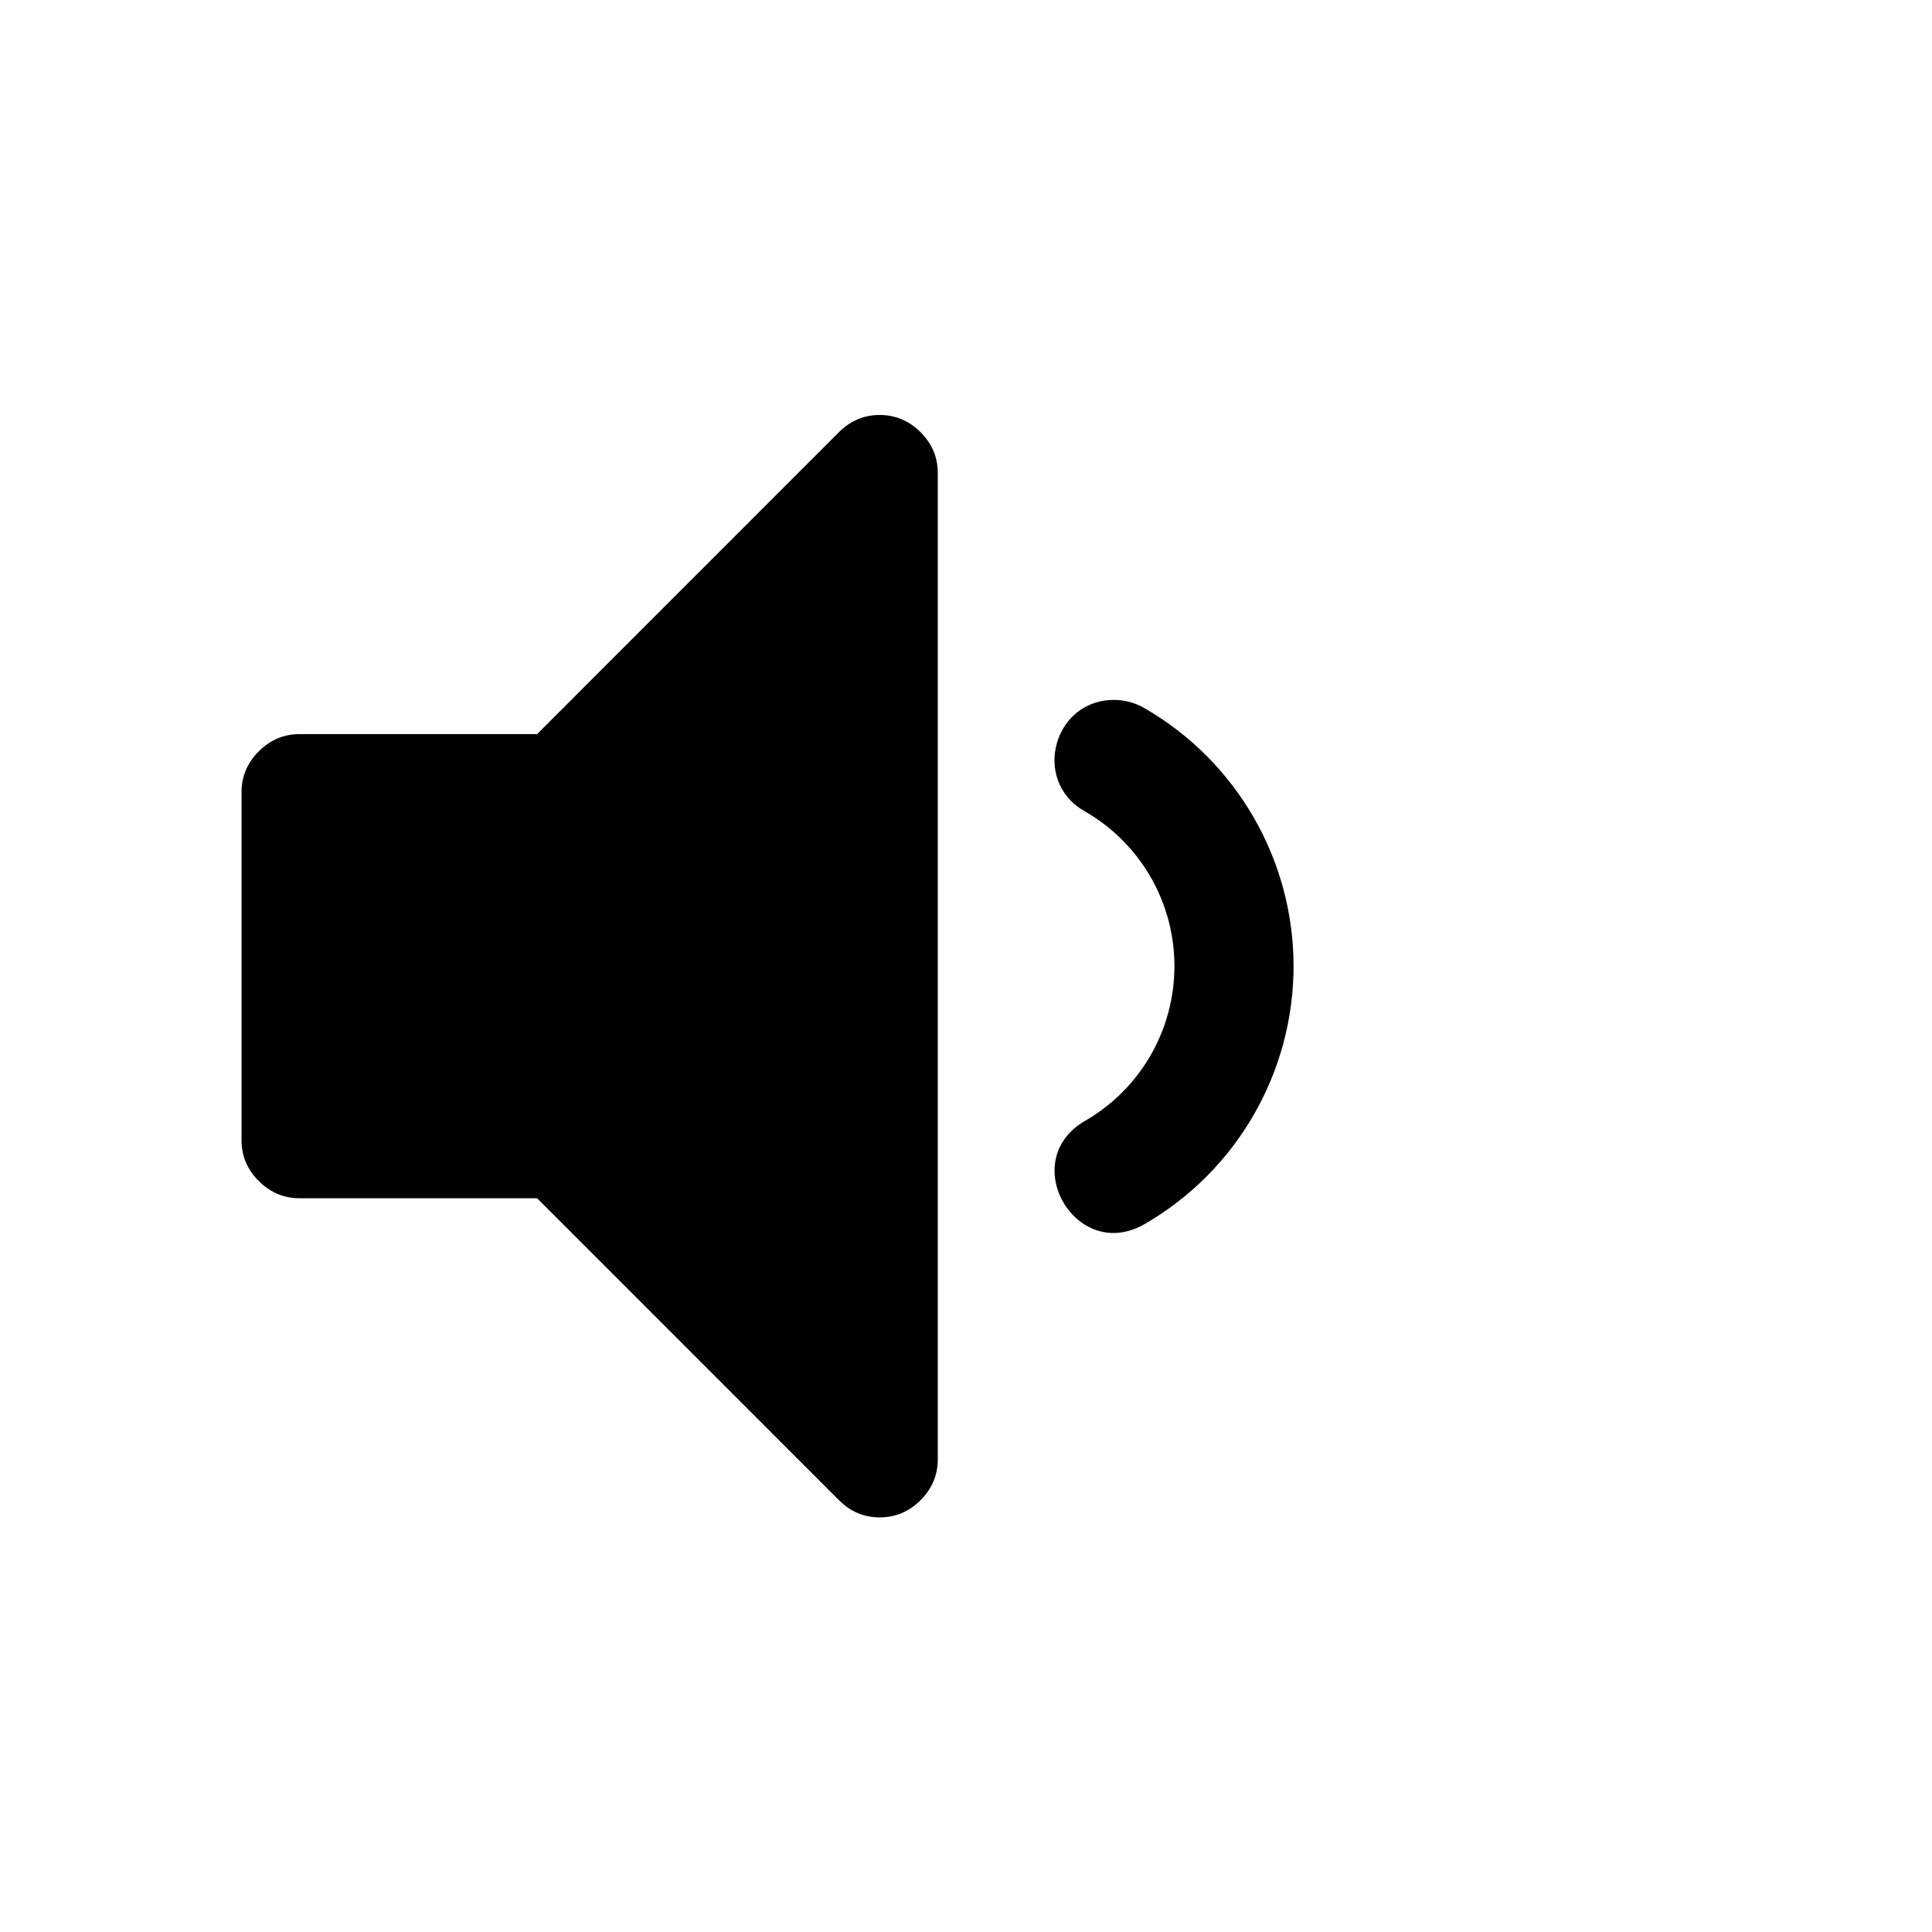
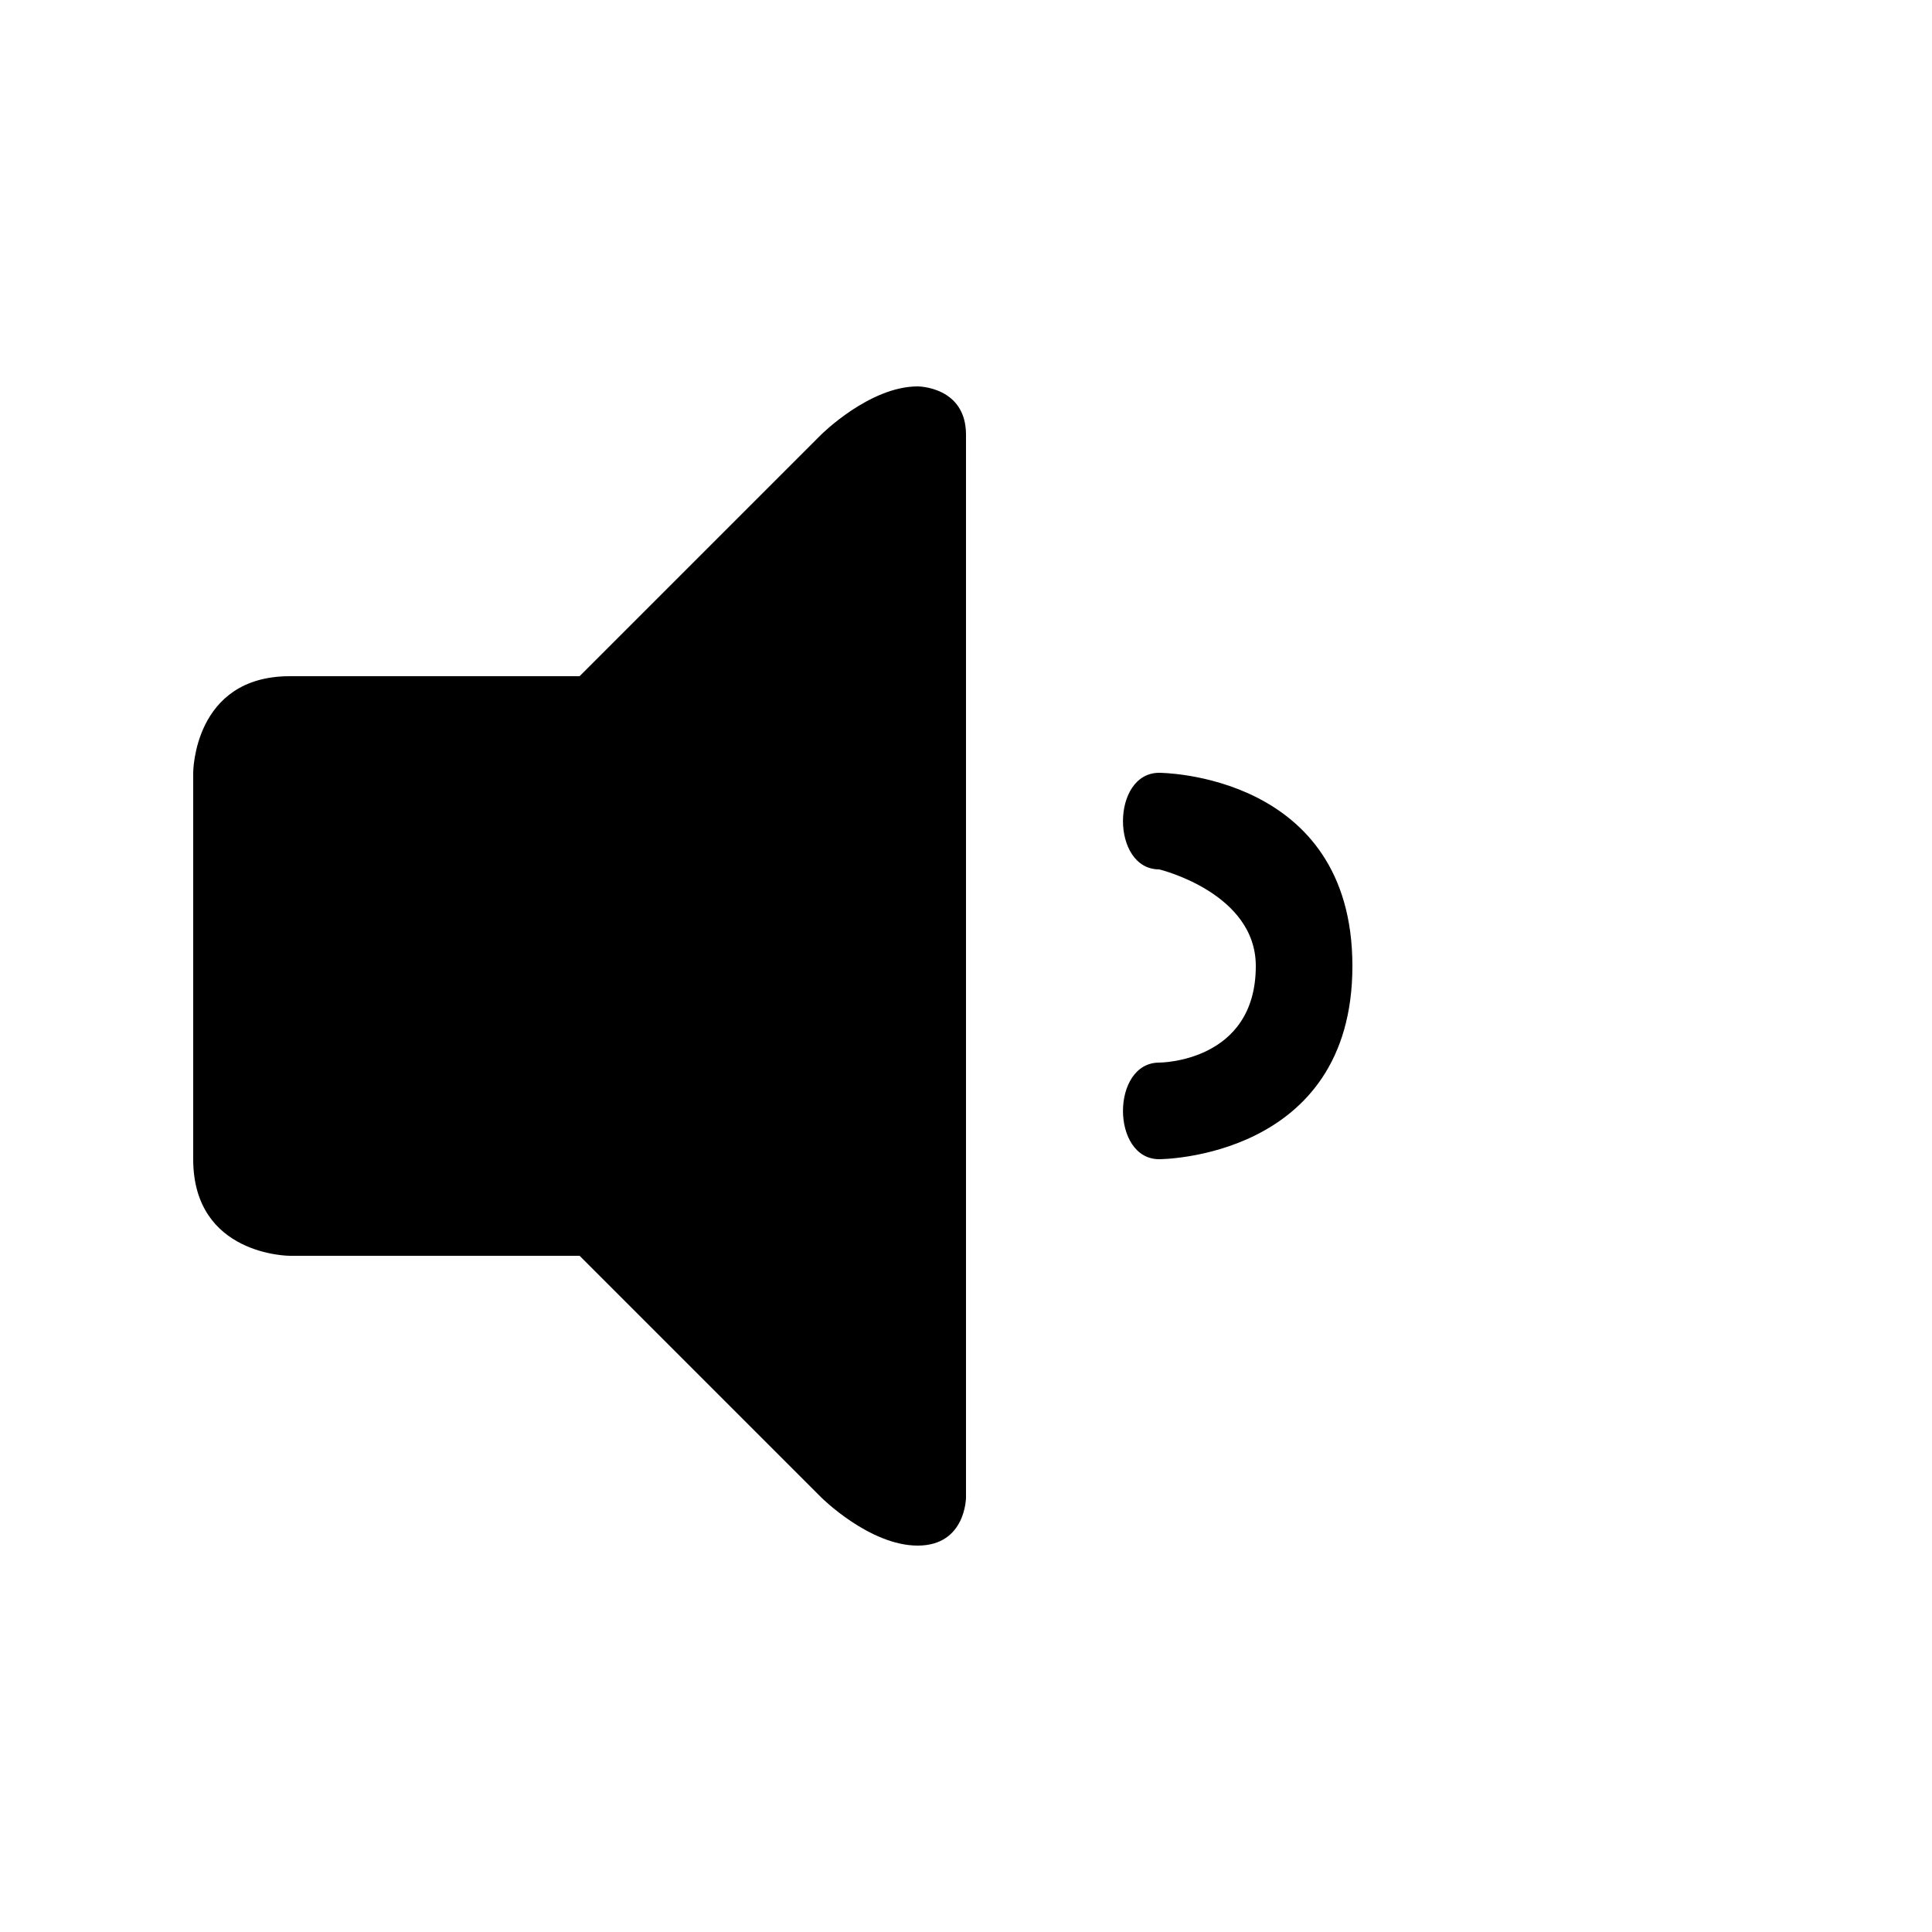
- <svg xmlns="http://www.w3.org/2000/svg" height="48" width="48" version="1.1" viewBox="0 0 48 48">
-   <path style="fill:#000000" d="m21.856 10.31c-0.39 0-0.728 0.142-1.013 0.428l-7.499 7.501h-5.902c-0.39 0-0.728 0.142-1.013 0.428-0.285 0.285-0.428 0.622-0.428 1.013v8.649c0 0.39 0.142 0.728 0.428 1.013 0.285 0.285 0.623 0.428 1.013 0.428h5.902l7.499 7.501c0.285 0.285 0.623 0.428 1.013 0.428 0.39 0 0.73-0.142 1.015-0.428s0.428-0.623 0.428-1.013v-24.507c0-0.39-0.142-0.728-0.428-1.013-0.285-0.285-0.625-0.428-1.015-0.428zm5.881 7.081c-1.554-0.059-2.136 2.011-0.778 2.77 1.375 0.794 2.219 2.255 2.219 3.843s-0.844 3.049-2.219 3.843c-1.71 0.986-0.23 3.551 1.48 2.564 2.287-1.32 3.699-3.767 3.699-6.407s-1.412-5.087-3.699-6.407c-0.213-0.126-0.454-0.197-0.701-0.206z" />
+ <svg xmlns="http://www.w3.org/2000/svg" width="50" height="50" version="1.1" viewBox="0 0 50 50">
+   <path d="m23.75 10c-1.25 0-2.5 1.25-2.5 1.25l-6.25 6.25h-7.5c-2.5 0-2.5 2.5-2.5 2.5v10c0 2.5 2.5 2.5 2.5 2.5h7.5l6.25 6.25s1.25 1.25 2.5 1.25 1.25-1.25 1.25-1.25v-27.5c0-1.25-1.25-1.25-1.25-1.25zm6.25 10c-1.25 0-1.25 2.5 0 2.5 0 0 2.5 0.601 2.5 2.5 0 2.5-2.5 2.5-2.5 2.5-1.25 0-1.25 2.5 0 2.5 0 0 5 0 5-5s-5-5-5-5z" />
</svg>
